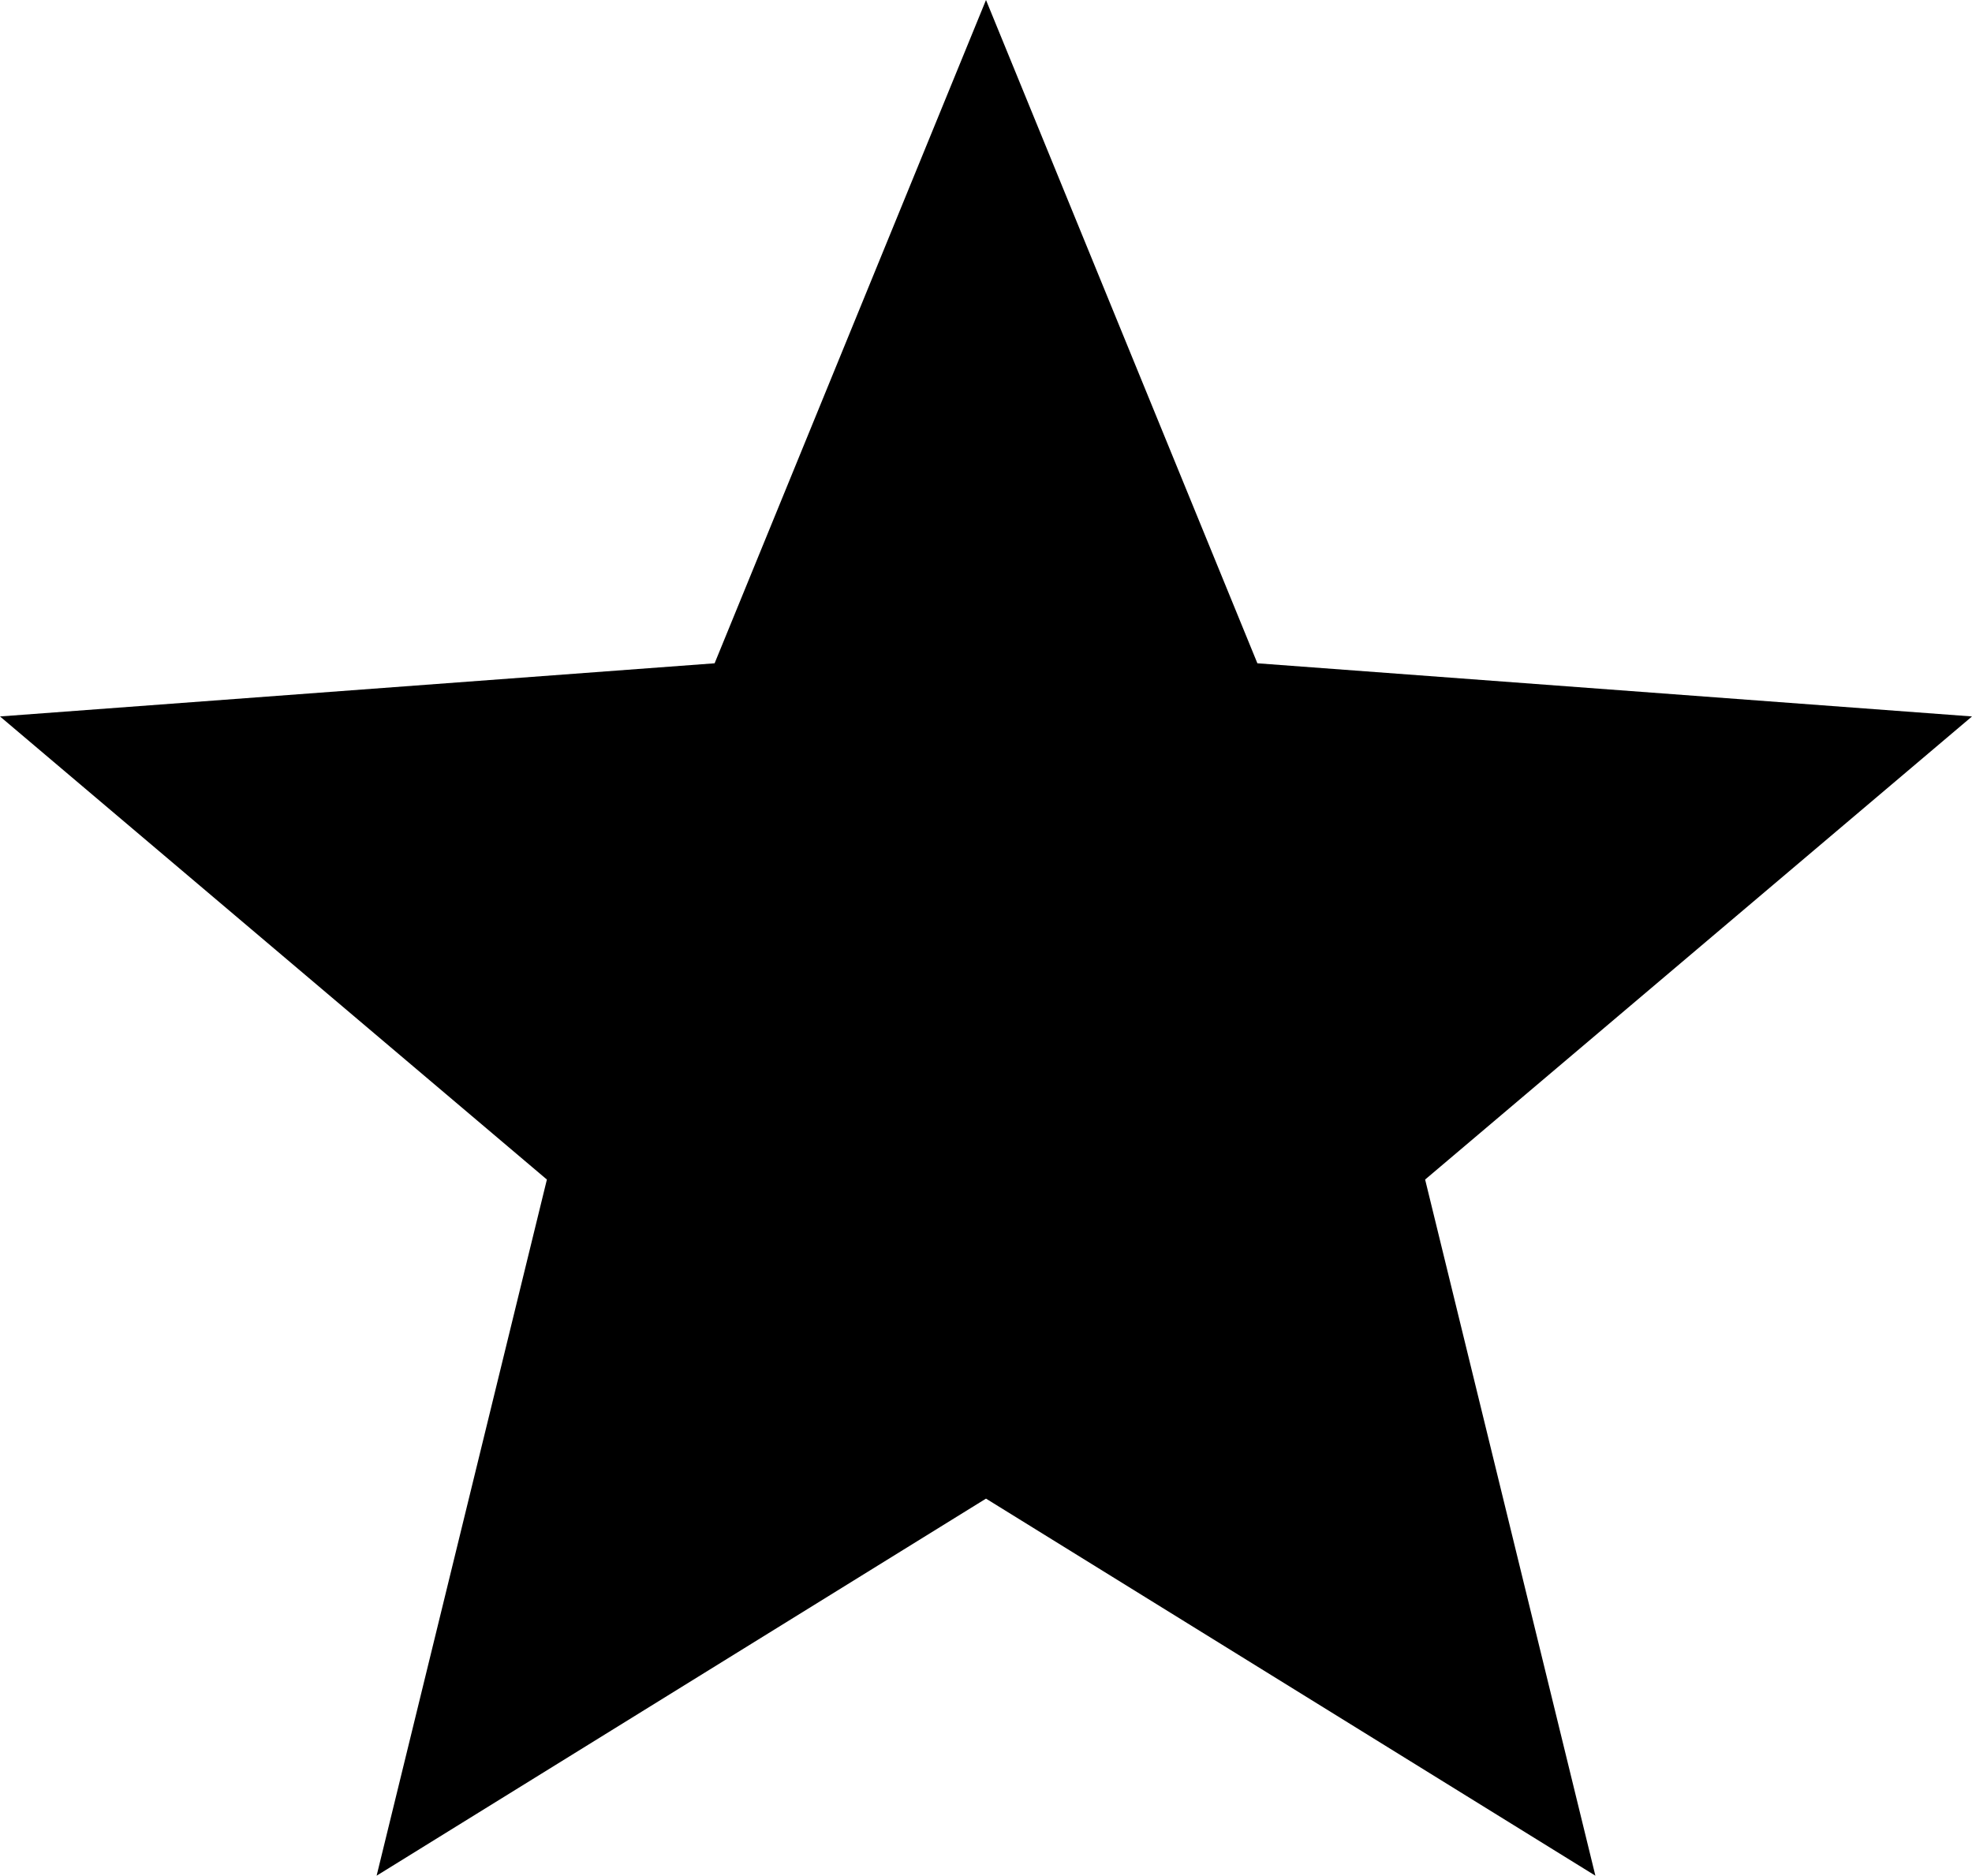
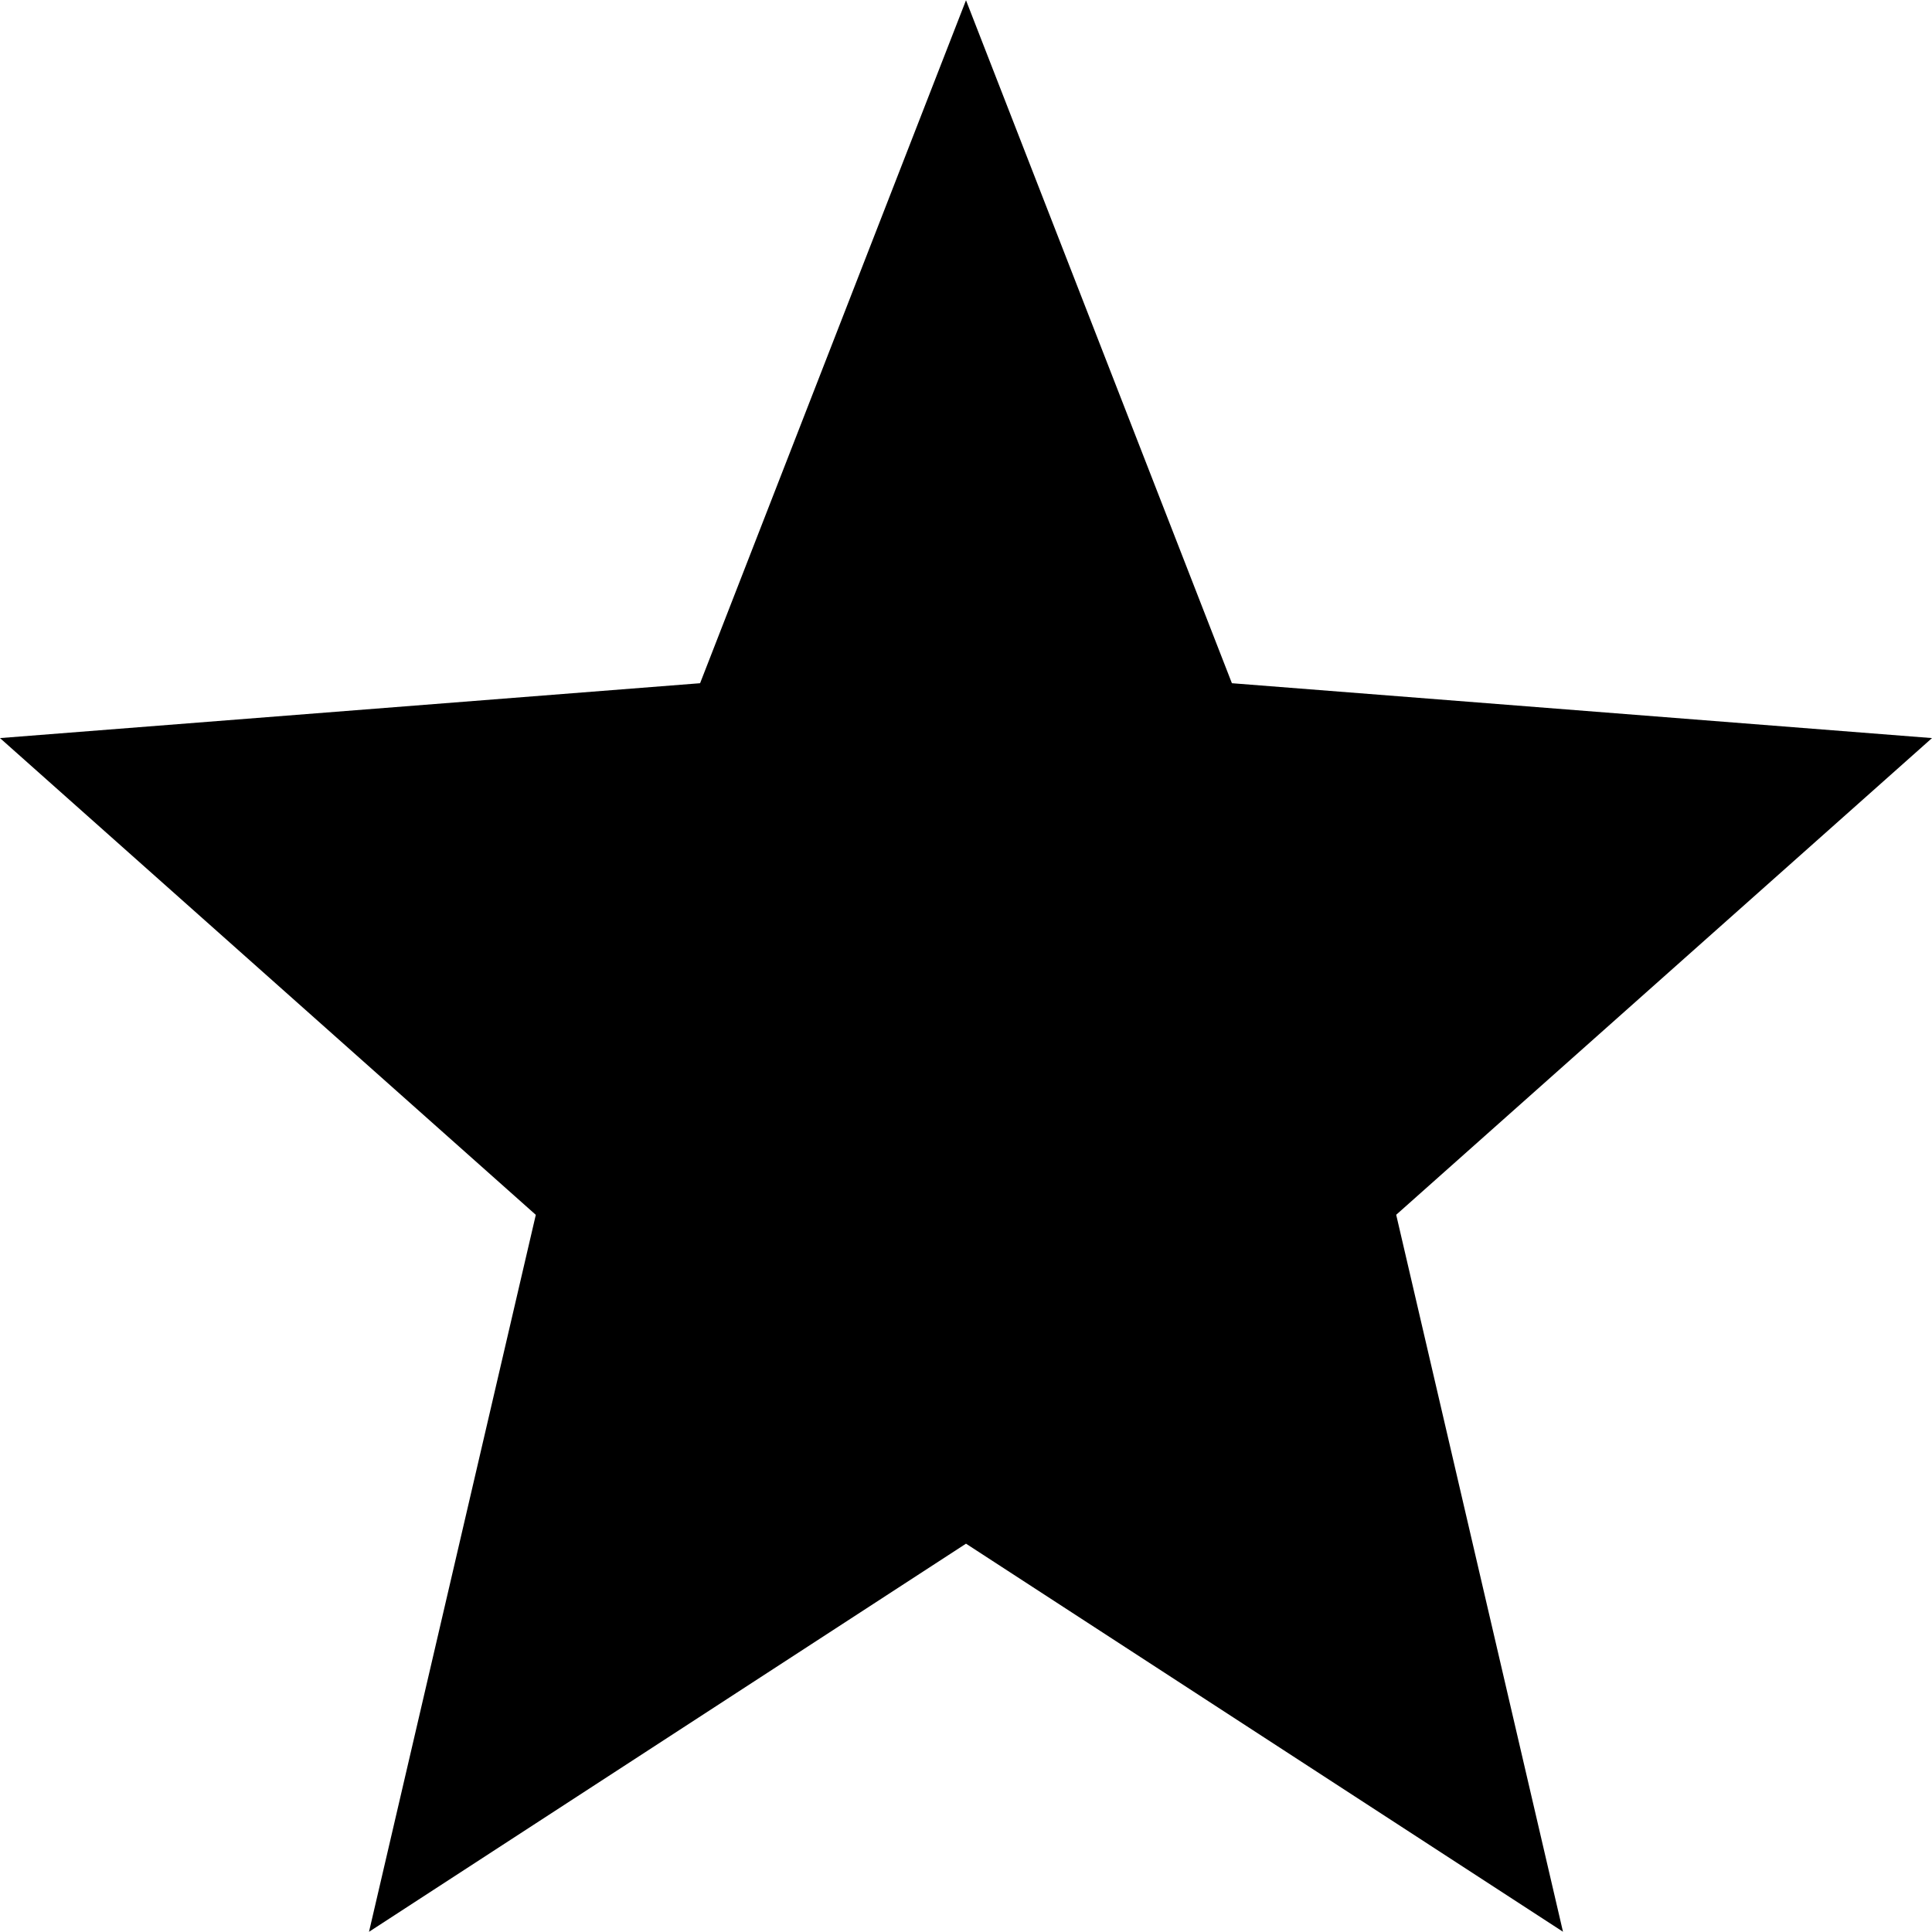
- <svg xmlns="http://www.w3.org/2000/svg" x="0px" y="0px" viewBox="0 0 122.88 116.864" enable-background="new 0 0 122.88 116.864" xml:space="preserve">
-   <g>
-     <polygon fill-rule="evenodd" clip-rule="evenodd" points="61.44,0 78.351,41.326 122.88,44.638 88.803,73.491 99.412,116.864 61.44,93.371 23.468,116.864 34.078,73.491 0,44.638 44.529,41.326 61.44,0" />
-   </g>
+ <svg xmlns="http://www.w3.org/2000/svg" viewBox="0 0 30 30">
+   <path d="m15 .004 4.129 10.605L30 11.461l-8.32 7.402 2.59 11.133L15 23.97l-9.27 6.027 2.59-11.133L0 11.461l10.871-.852Zm0 0" style="stroke:none;fill-rule:evenodd;fill-opacity:1" />
</svg>
